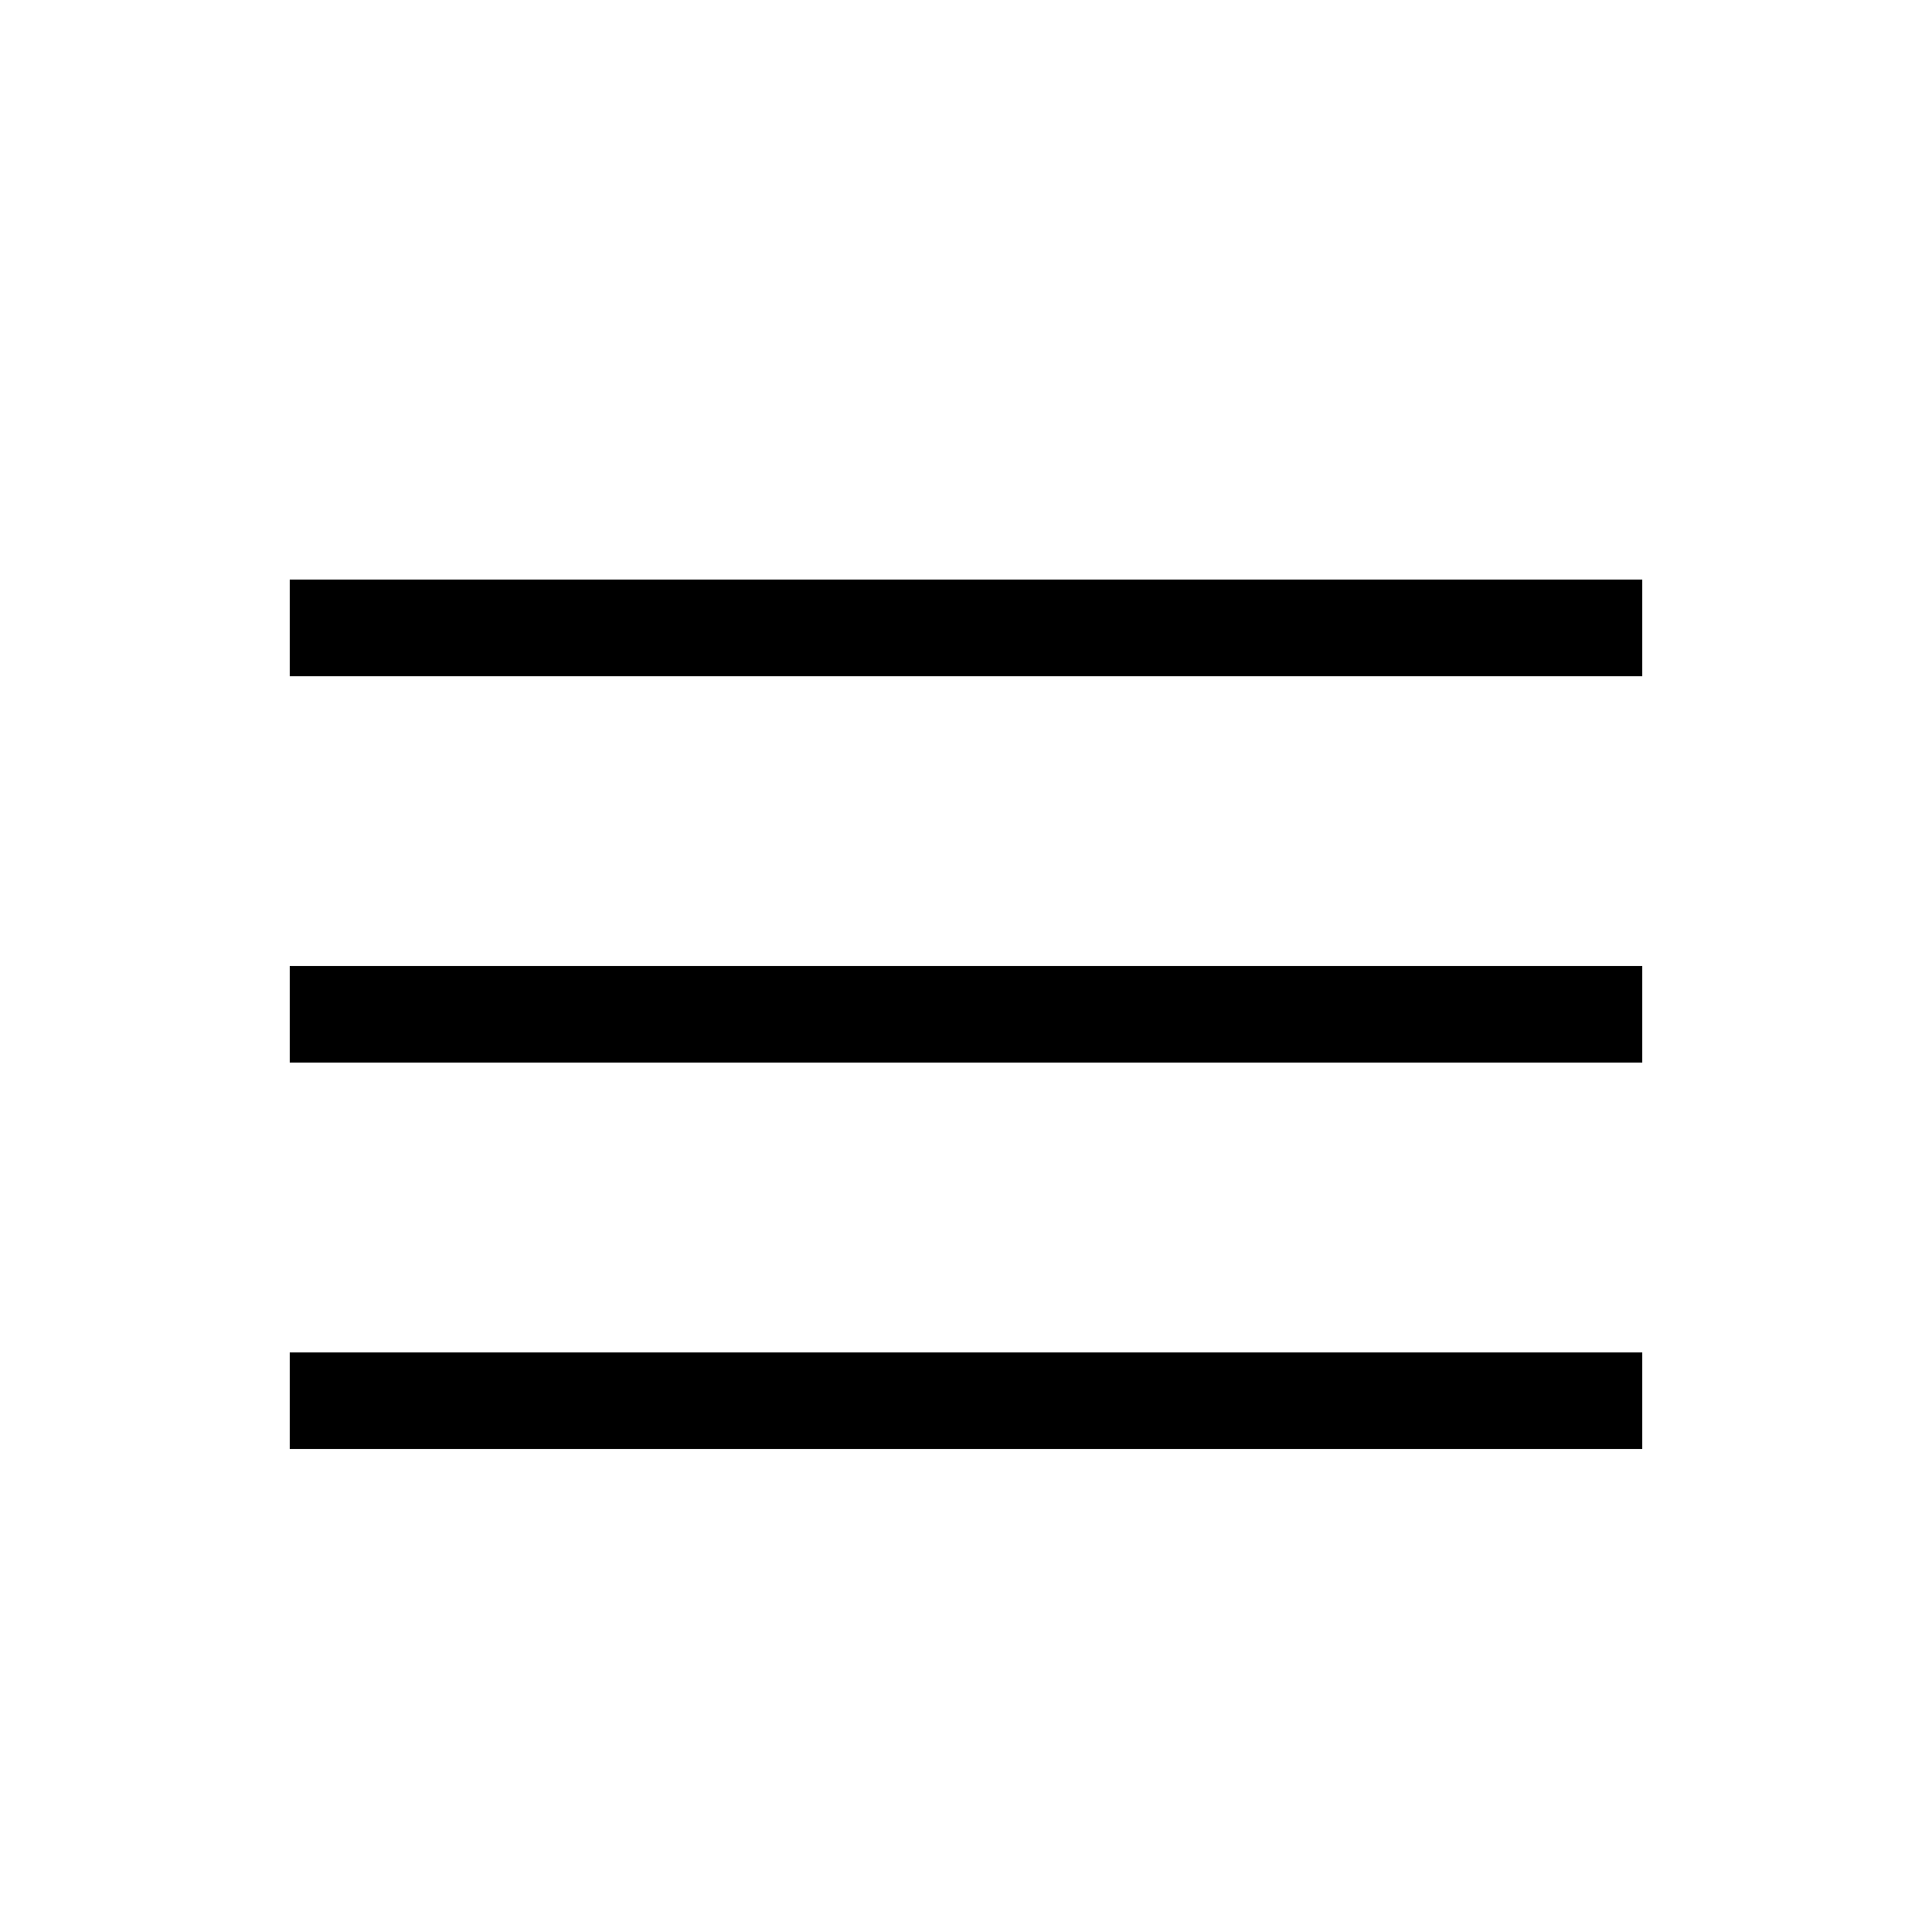
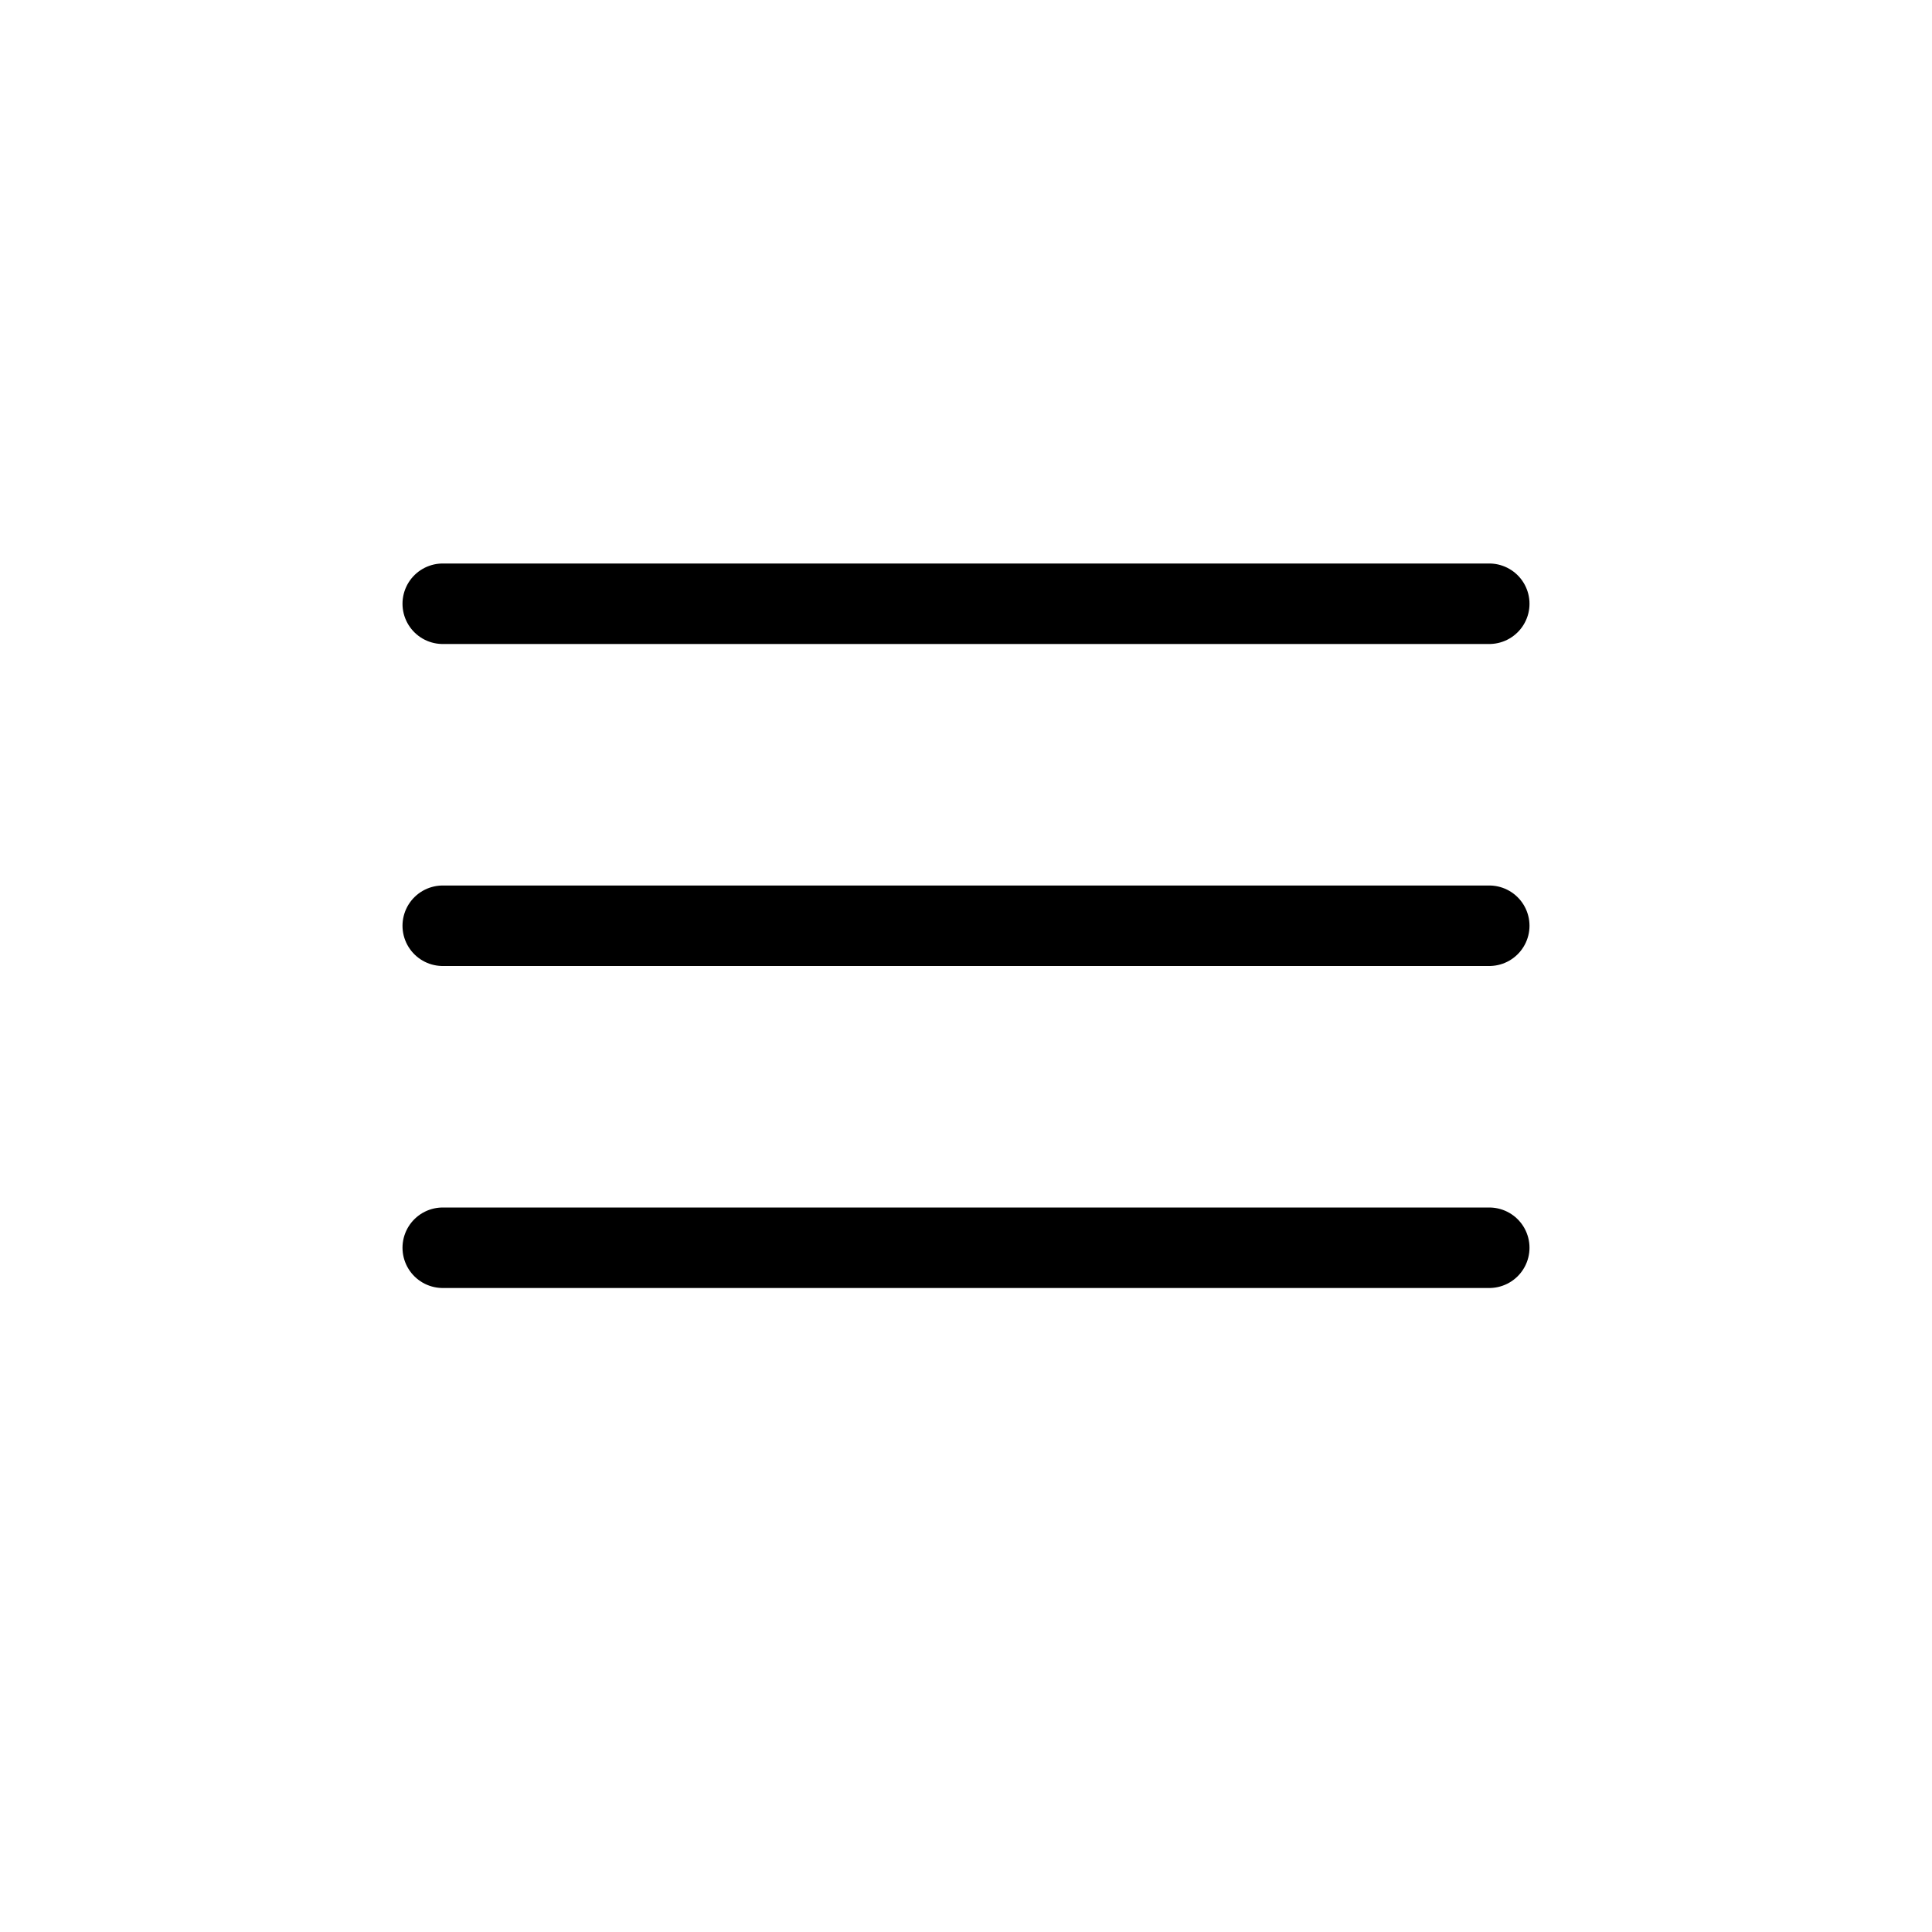
- <svg xmlns="http://www.w3.org/2000/svg" width="20" height="20" fill="none" viewBox="0 0 20 20">
-   <path fill="#000" fill-rule="evenodd" d="M17 6H3v1h14V6Zm0 4H3v1h14v-1ZM3 14h14v1H3v-1Z" clip-rule="evenodd" />
+ <svg xmlns="http://www.w3.org/2000/svg" viewBox="0 0 24 24" width="24" height="24" stroke="currentColor" stroke-linecap="round" stroke-linejoin="round" fill="none">
+   <path d="M18.5 7.5h-13m0 4h13m-13 4h13" class="icon-gray-primary" />
</svg>
